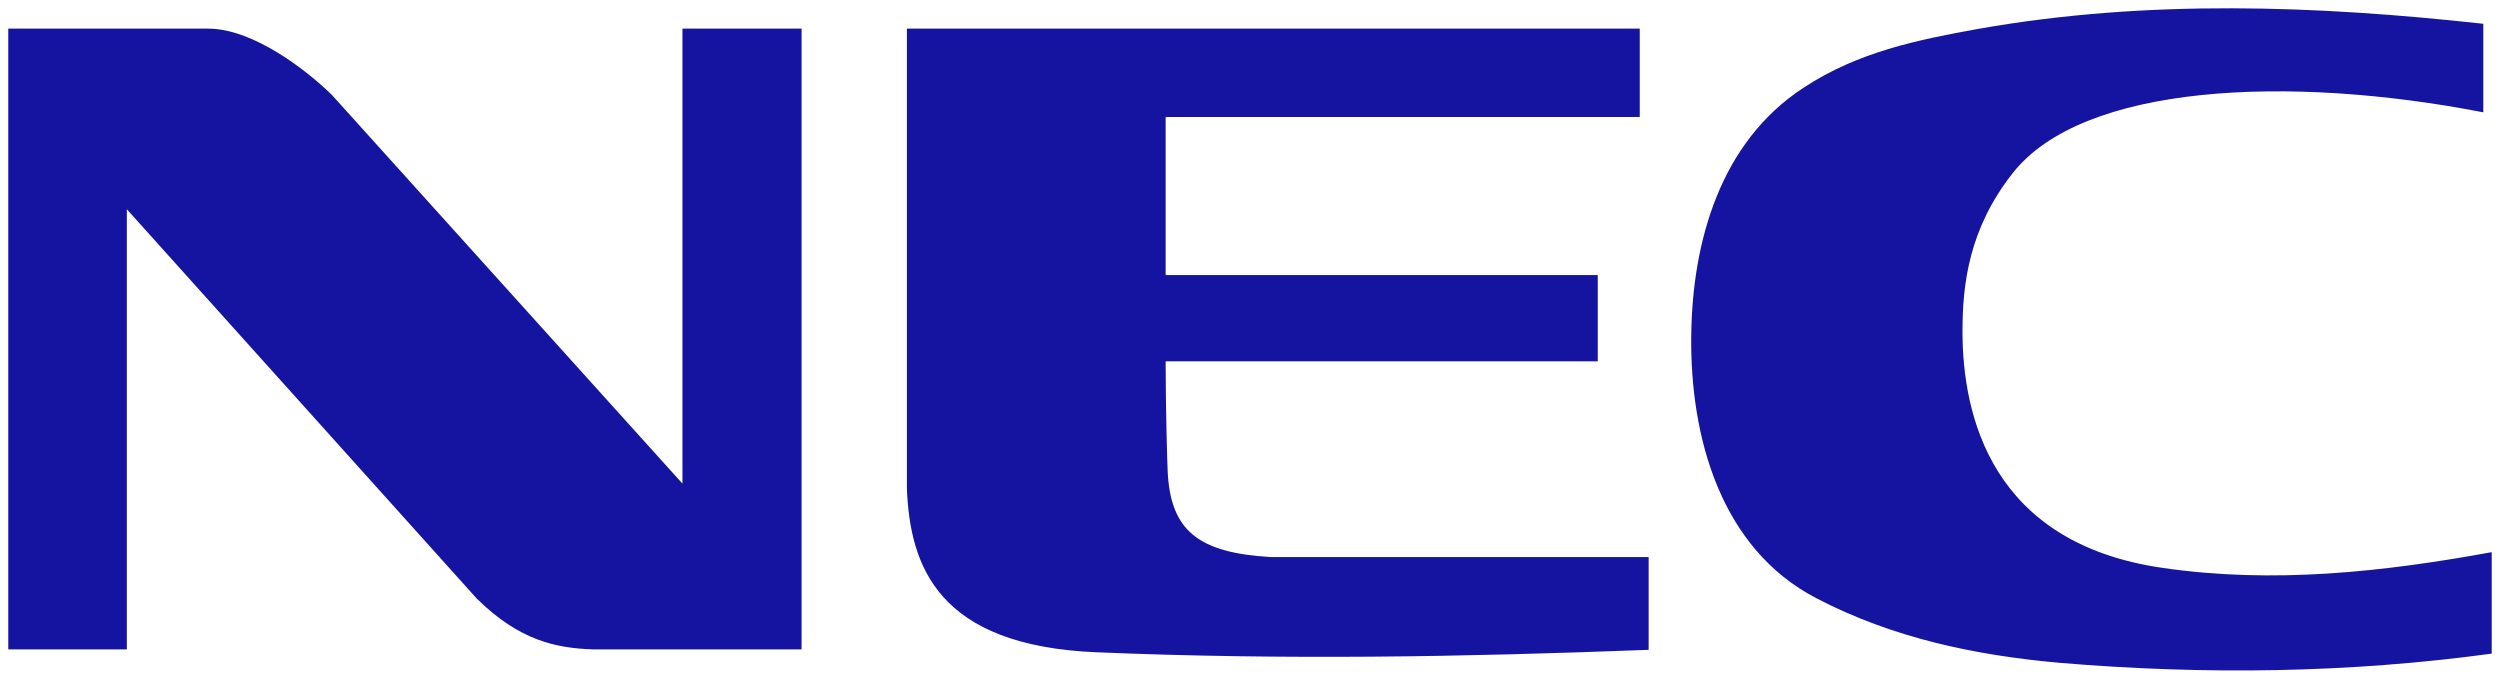
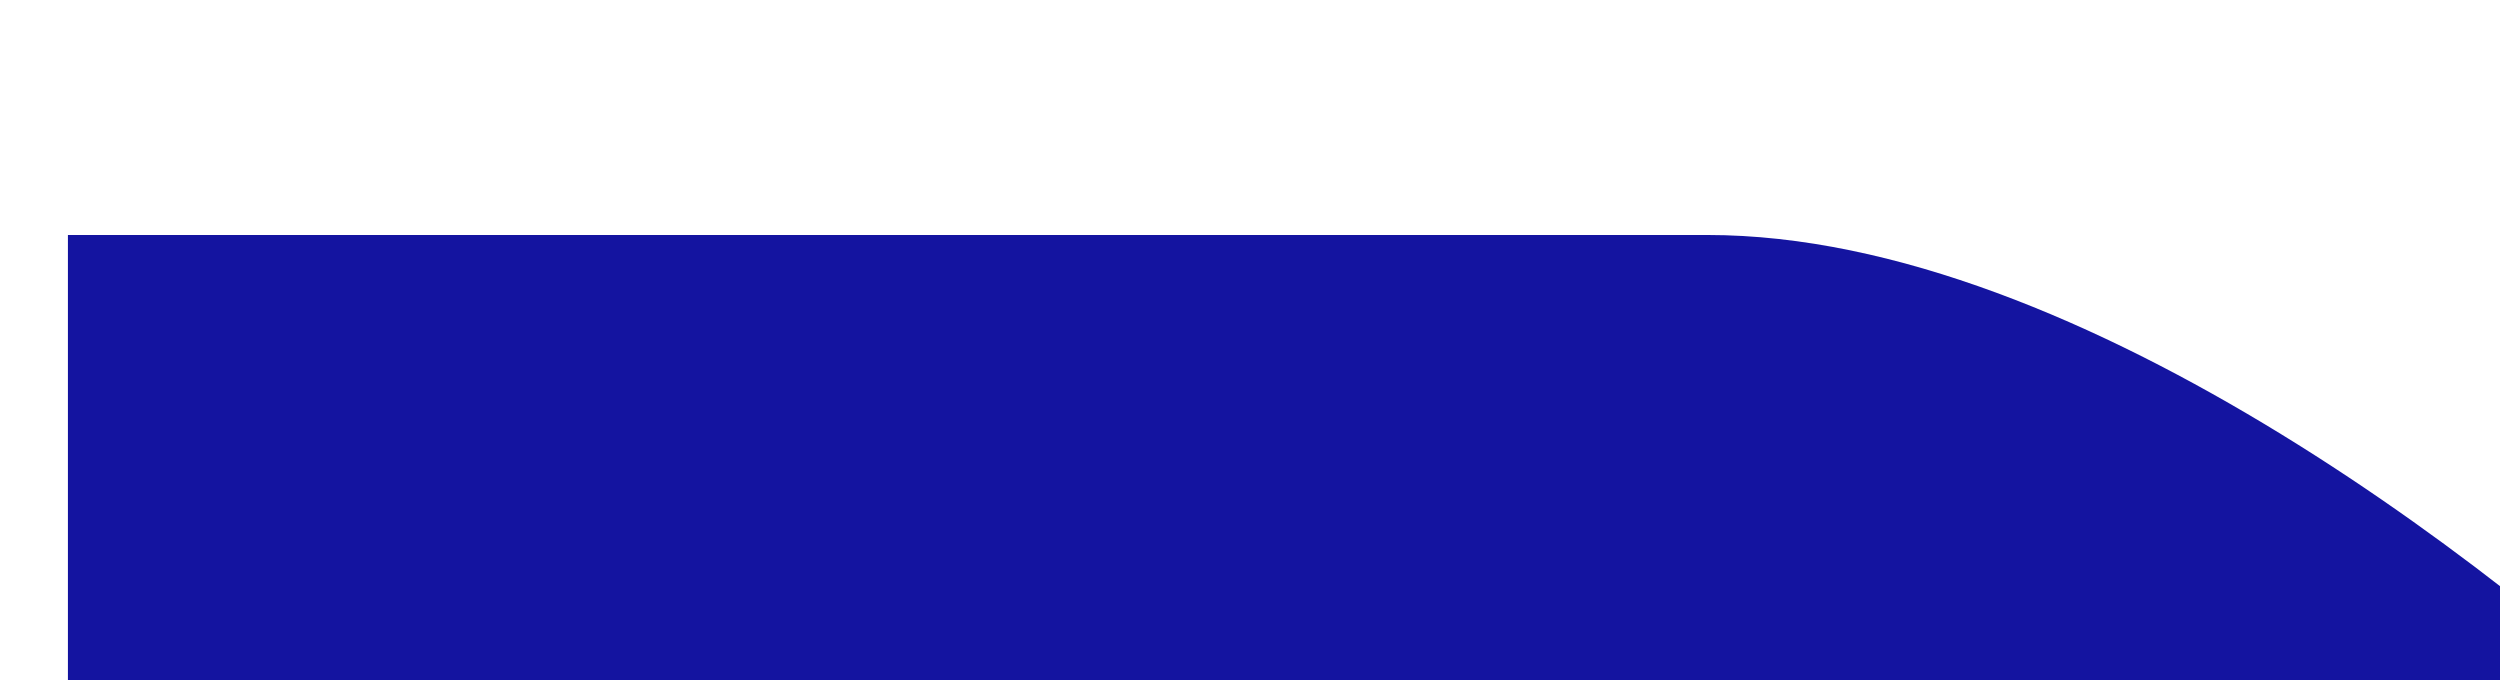
- <svg xmlns="http://www.w3.org/2000/svg" height="81.993" width="302" fill="#1414a0">
+ <svg xmlns="http://www.w3.org/2000/svg" height="10" width="36.8" fill="#1414a0">
  <path d="M1 3.459h24.144c5.523 0 12.033 5.158 14.936 7.995l42.36 46.967V3.459h14.39v74.987H71.639c-4.488-.151-8.894-1.074-14.029-6.119L15.32 25.274v53.172H1V3.459zm300 75.498c-17.234 2.352-34.67 2.585-52.141 1.116-10.227-.903-20.246-3.007-29.427-7.801-11.592-6.007-15.285-19.509-15.13-31.748.128-11.297 3.488-23.358 13.568-29.927 6.608-4.337 13.665-5.759 21.164-7.119 20.47-3.608 40.98-2.794 60.95-.605V13.57c-23.551-4.577-48.428-3.438-56.881 7.383-5.282 6.732-6.034 13.429-6.034 19.067 0 10.162 3.476 25.578 24.125 28.574 13.471 1.977 26.807.477 39.805-1.891v12.254zM153.518 67.294h45.638v11.204c-22.443.864-44.006 1.24-66.678.298-19.238-.794-22.552-10.468-22.924-19.761V3.457h88.528v10.677H140.81v19.091h52.199v10.421H140.81c0 5.639.186 12.033.24 13.184.306 7.27 3.678 9.945 12.467 10.464" />
</svg>
